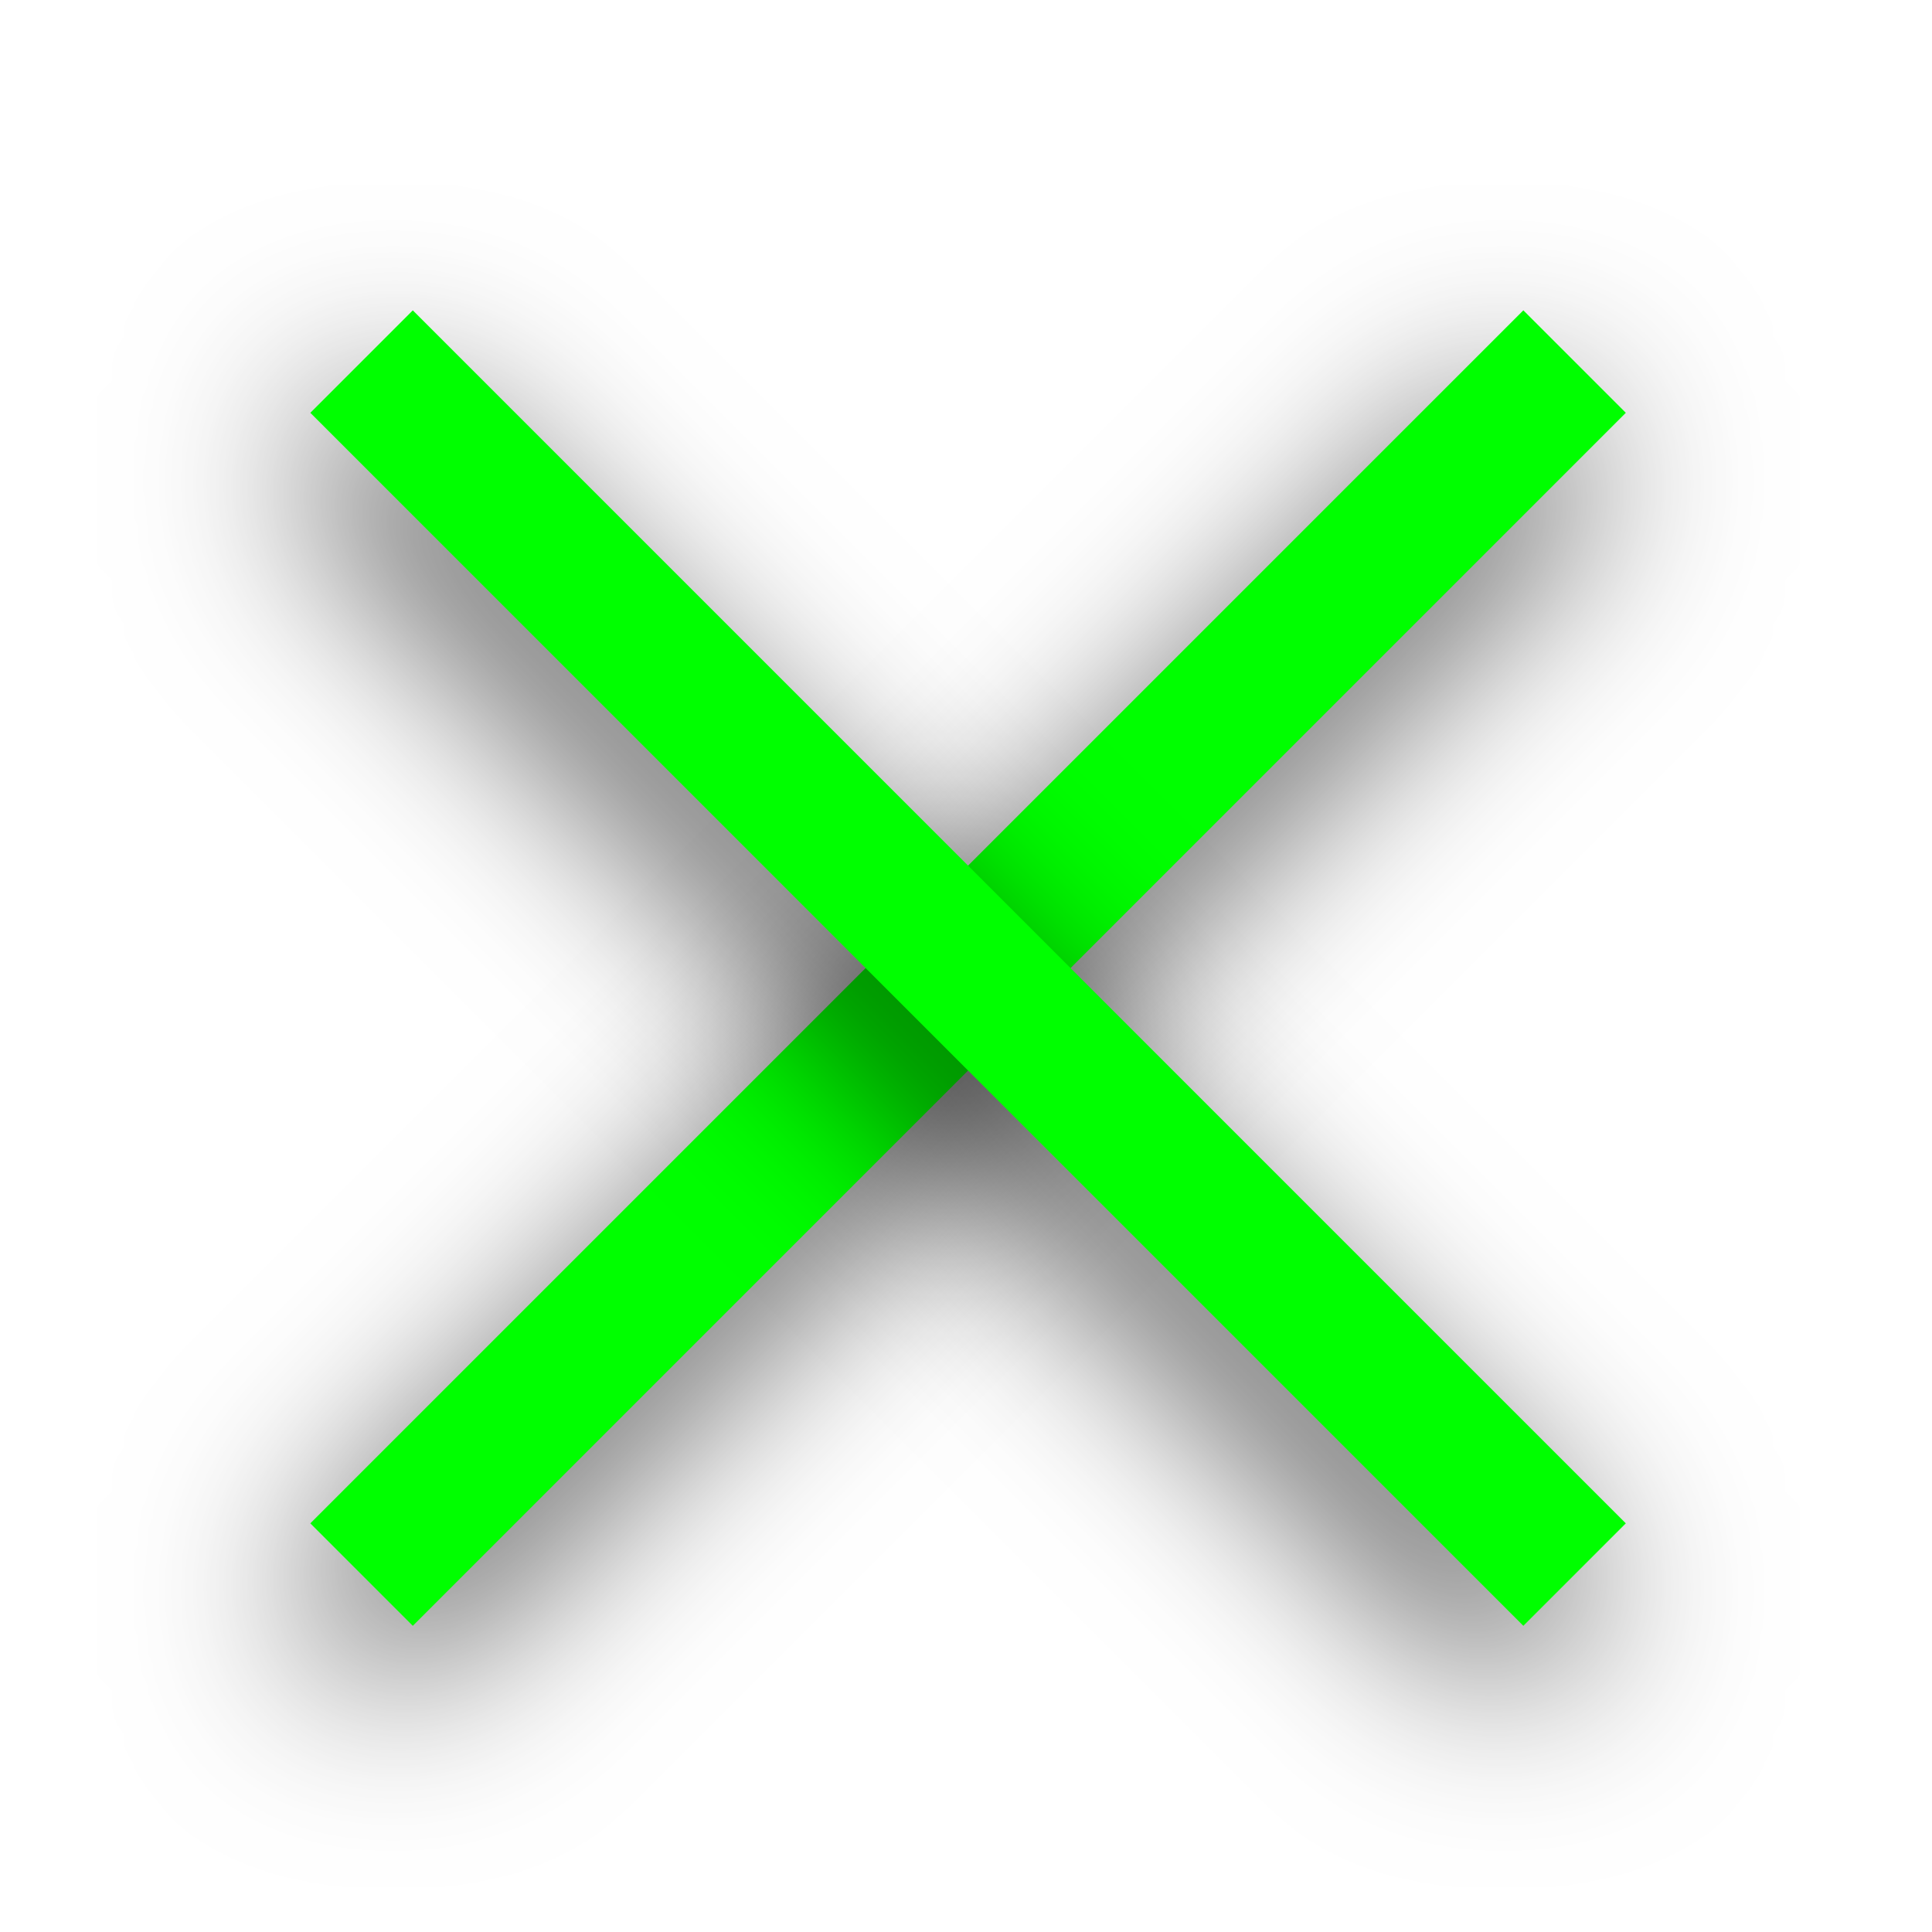
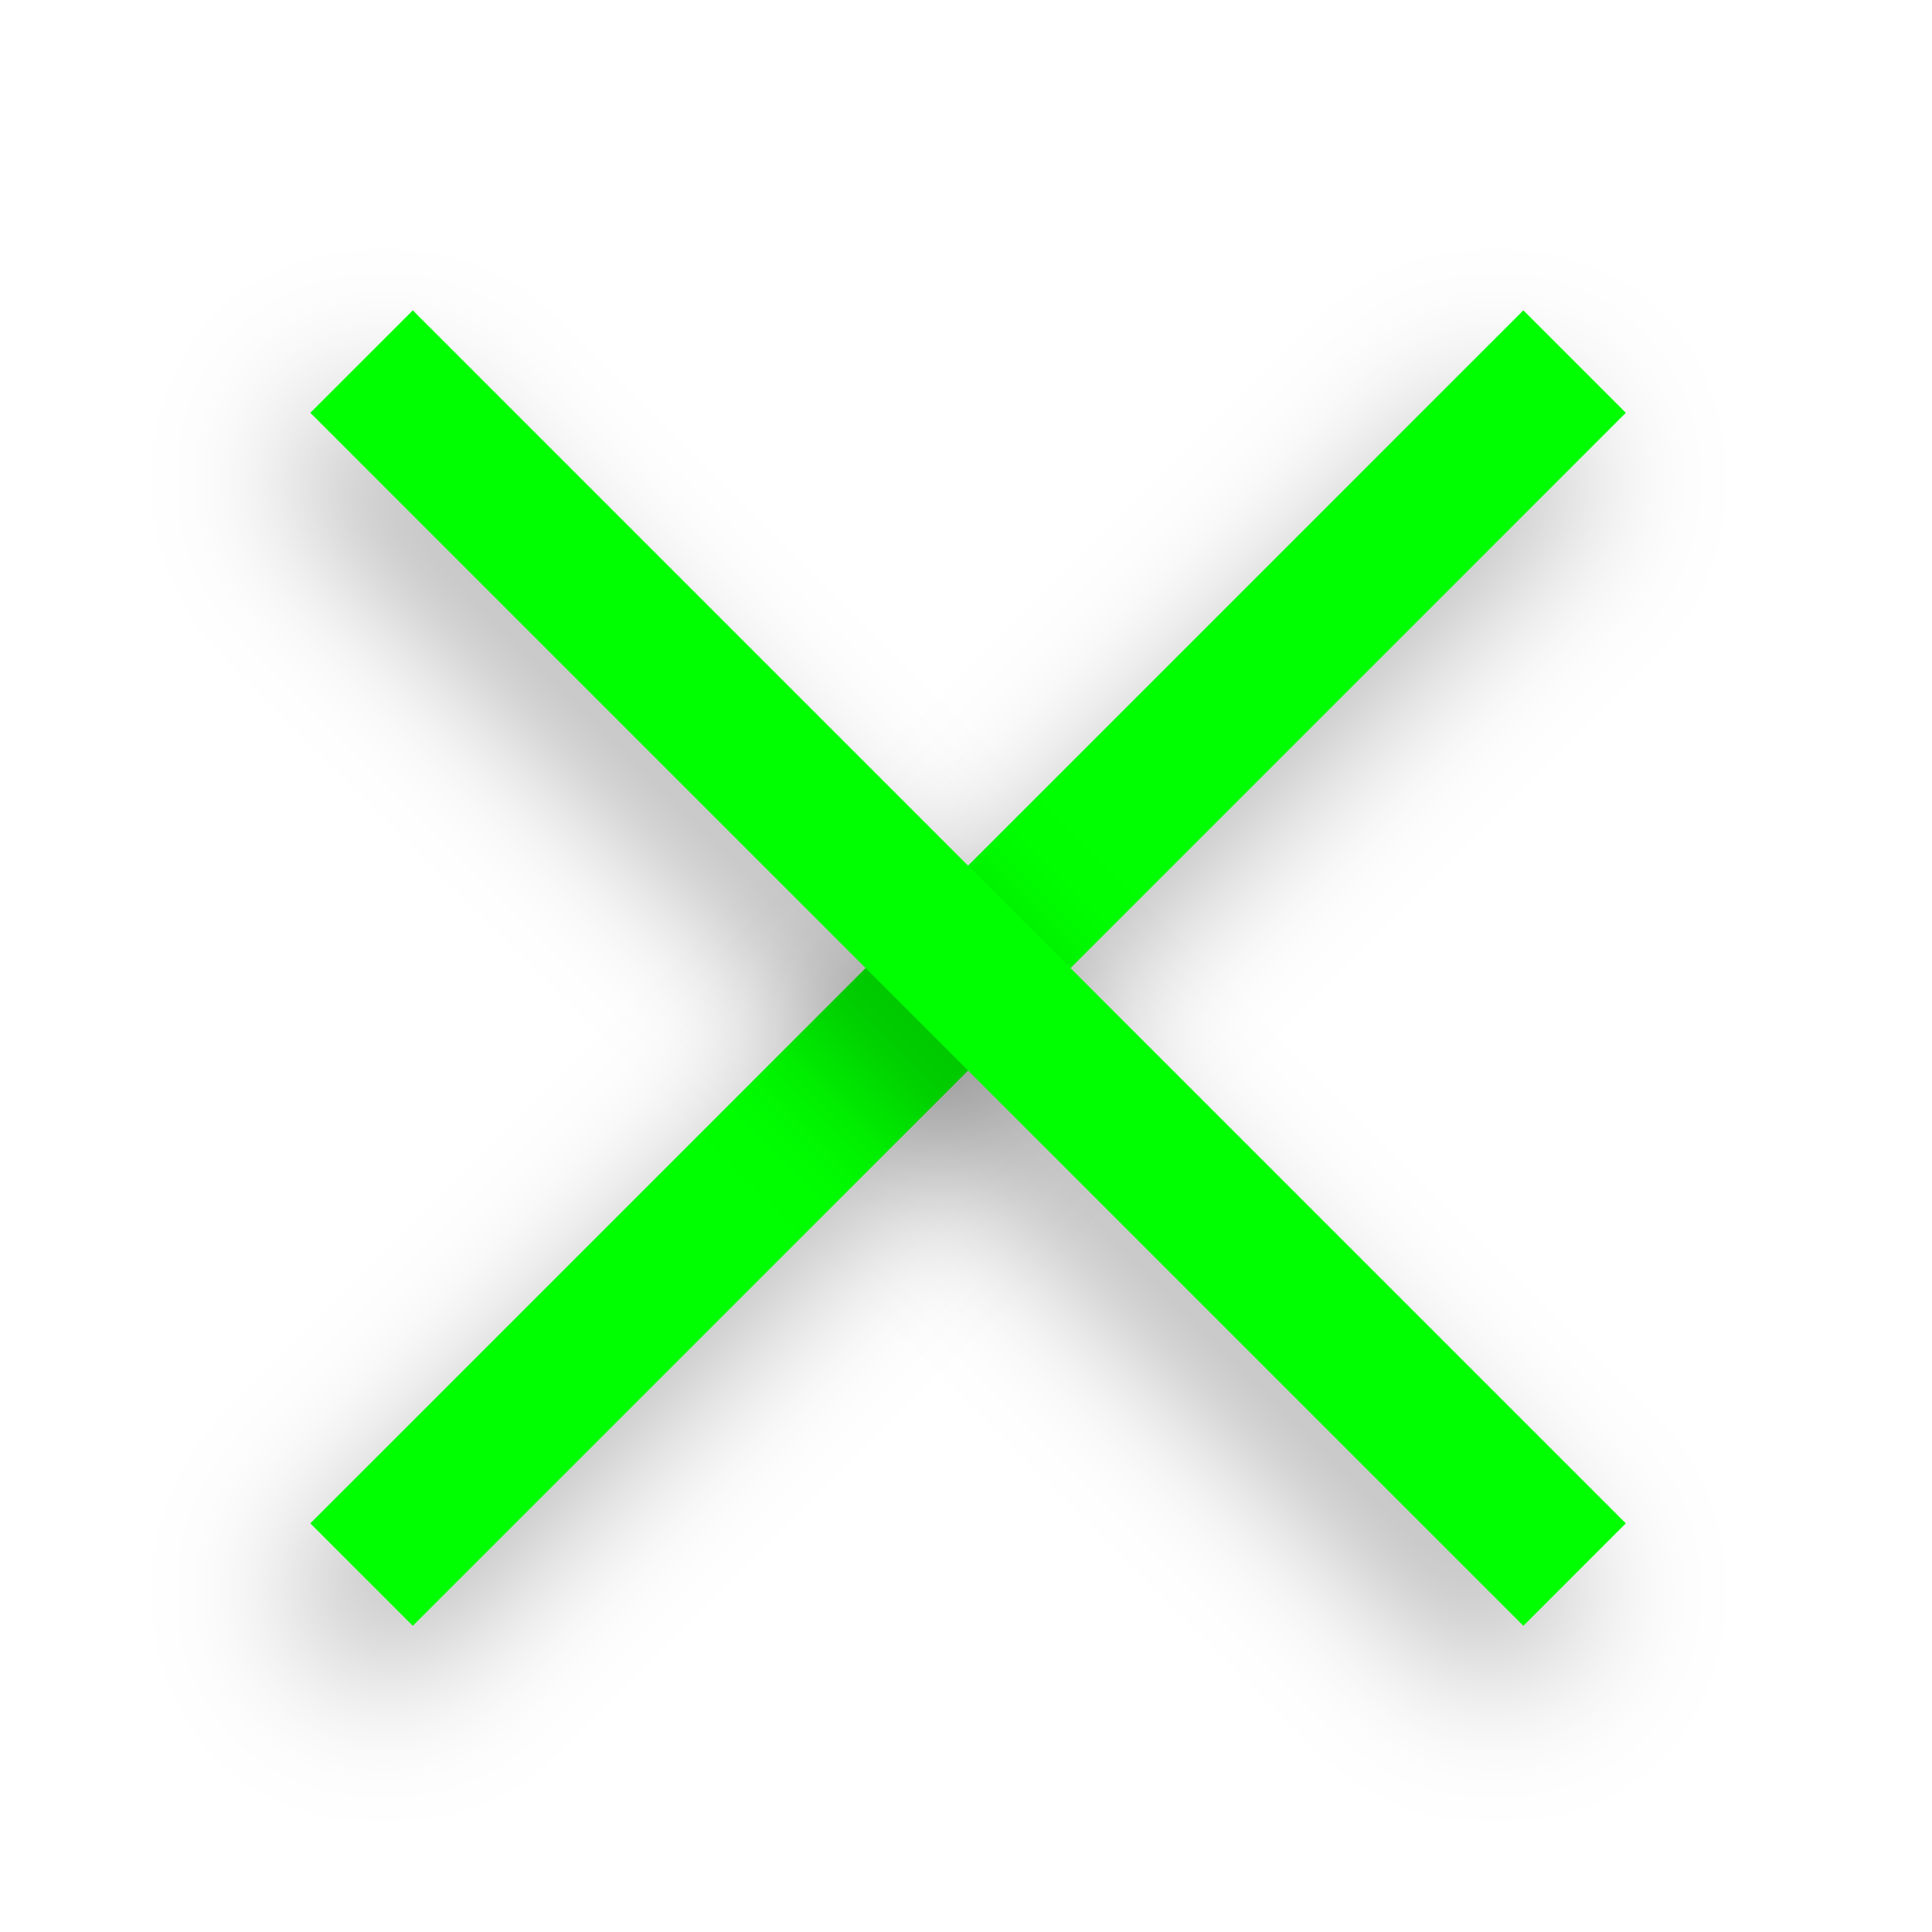
<svg xmlns="http://www.w3.org/2000/svg" width="200" height="200" viewBox="0 0 200 200" fill="none">
-   <g filter="url(#filter0_d)">
+   <g filter="url(#filter0_d_493)">
    <path d="M37.43 163L163 37.43" stroke="#00FF00" stroke-width="15" />
  </g>
-   <g filter="url(#filter1_d)">
+   <g filter="url(#filter1_d_493)">
    <path d="M37.43 37.43L163 163" stroke="#00FF00" stroke-width="15" />
  </g>
  <defs>
-     <filter id="filter0_d" x="10.127" y="19.127" width="176.177" height="176.177" filterUnits="userSpaceOnUse" color-interpolation-filters="sRGB">
+     <filter id="filter0_d_493" x="14.127" y="24.127" width="166.177" height="166.177" filterUnits="userSpaceOnUse" color-interpolation-filters="sRGB">
      <feFlood flood-opacity="0" result="BackgroundImageFix" />
      <feColorMatrix in="SourceAlpha" type="matrix" values="0 0 0 0 0 0 0 0 0 0 0 0 0 0 0 0 0 0 127 0" result="hardAlpha" />
-       <feOffset dx="-2" dy="7" />
-       <feGaussianBlur stdDeviation="10" />
-       <feColorMatrix type="matrix" values="0 0 0 0 0 0 0 0 0 0 0 0 0 0 0 0 0 0 0.7 0" />
-       <feBlend mode="normal" in2="BackgroundImageFix" result="effect1_dropShadow" />
-       <feBlend mode="normal" in="SourceGraphic" in2="effect1_dropShadow" result="shape" />
+       <feOffset dx="-3" dy="7" />
+       <feGaussianBlur stdDeviation="7.5" />
+       <feColorMatrix type="matrix" values="0 0 0 0 0 0 0 0 0 0 0 0 0 0 0 0 0 0 0.3 0" />
+       <feBlend mode="normal" in2="BackgroundImageFix" result="effect1_dropShadow_493" />
+       <feBlend mode="normal" in="SourceGraphic" in2="effect1_dropShadow_493" result="shape" />
    </filter>
-     <filter id="filter1_d" x="10.127" y="19.127" width="176.177" height="176.177" filterUnits="userSpaceOnUse" color-interpolation-filters="sRGB">
+     <filter id="filter1_d_493" x="14.127" y="24.127" width="166.177" height="166.177" filterUnits="userSpaceOnUse" color-interpolation-filters="sRGB">
      <feFlood flood-opacity="0" result="BackgroundImageFix" />
      <feColorMatrix in="SourceAlpha" type="matrix" values="0 0 0 0 0 0 0 0 0 0 0 0 0 0 0 0 0 0 127 0" result="hardAlpha" />
-       <feOffset dx="-2" dy="7" />
-       <feGaussianBlur stdDeviation="10" />
-       <feColorMatrix type="matrix" values="0 0 0 0 0 0 0 0 0 0 0 0 0 0 0 0 0 0 0.7 0" />
-       <feBlend mode="normal" in2="BackgroundImageFix" result="effect1_dropShadow" />
-       <feBlend mode="normal" in="SourceGraphic" in2="effect1_dropShadow" result="shape" />
+       <feOffset dx="-3" dy="7" />
+       <feGaussianBlur stdDeviation="7.5" />
+       <feColorMatrix type="matrix" values="0 0 0 0 0 0 0 0 0 0 0 0 0 0 0 0 0 0 0.3 0" />
+       <feBlend mode="normal" in2="BackgroundImageFix" result="effect1_dropShadow_493" />
+       <feBlend mode="normal" in="SourceGraphic" in2="effect1_dropShadow_493" result="shape" />
    </filter>
  </defs>
</svg>
